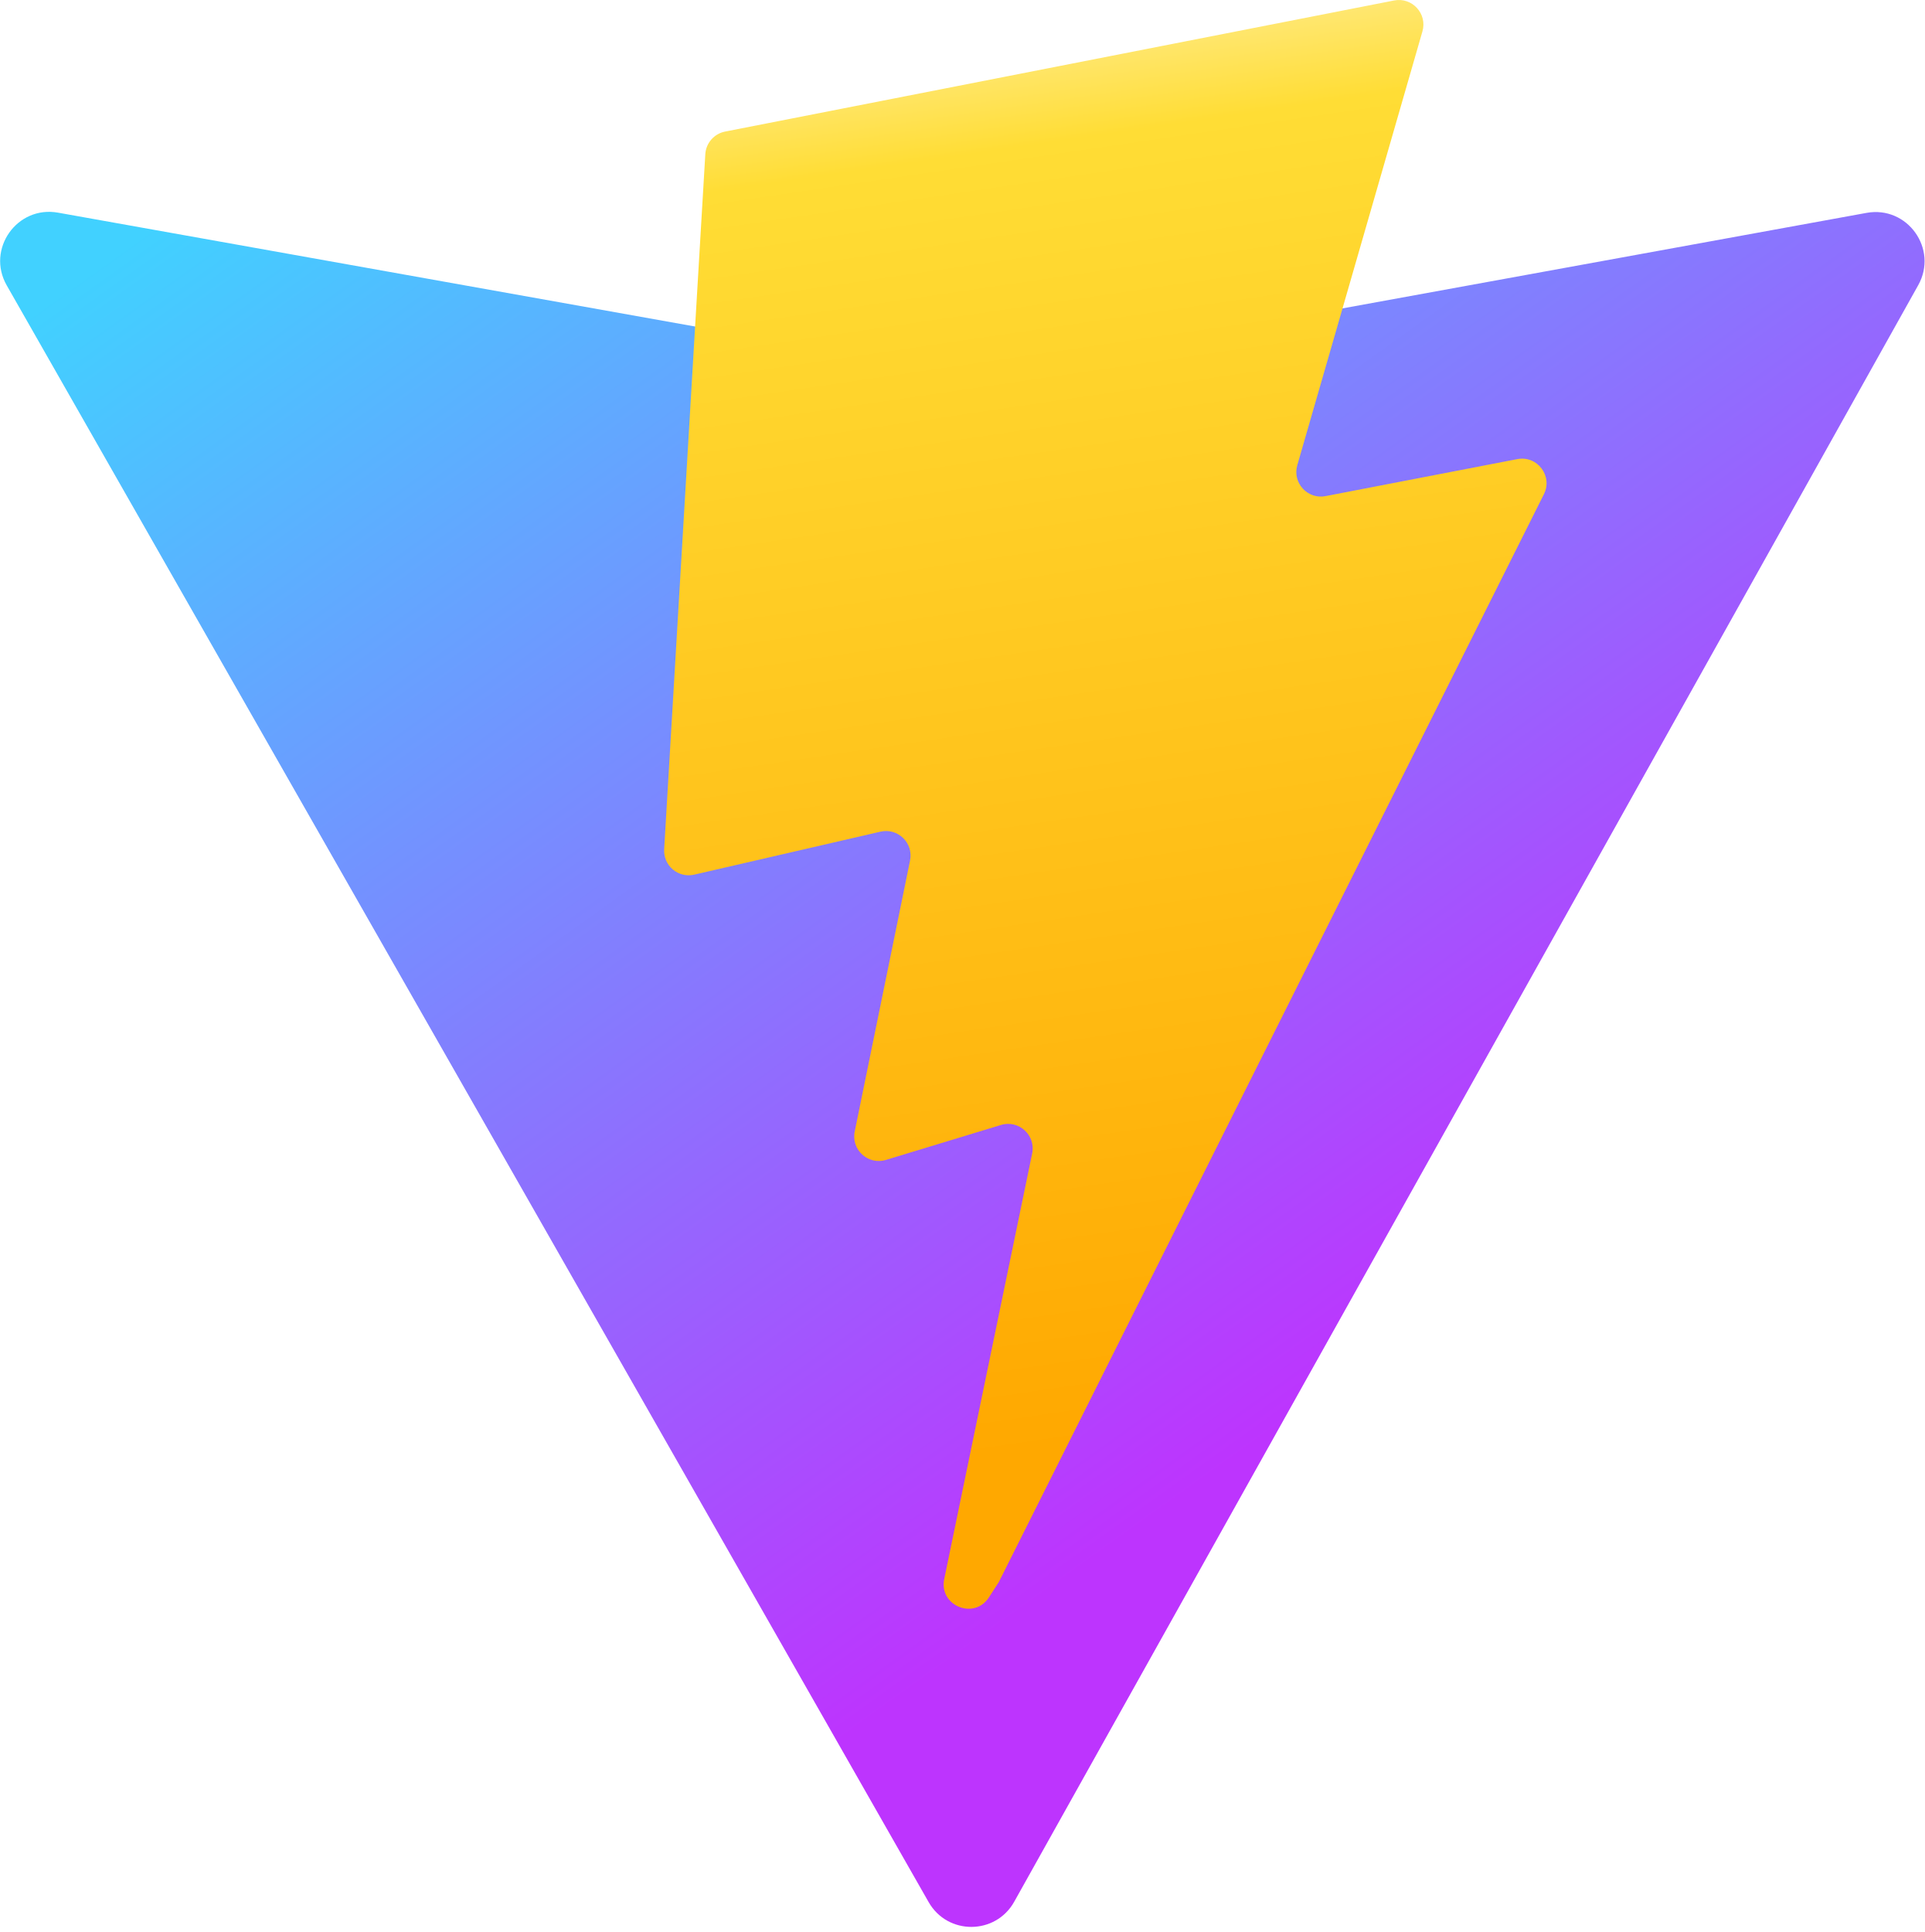
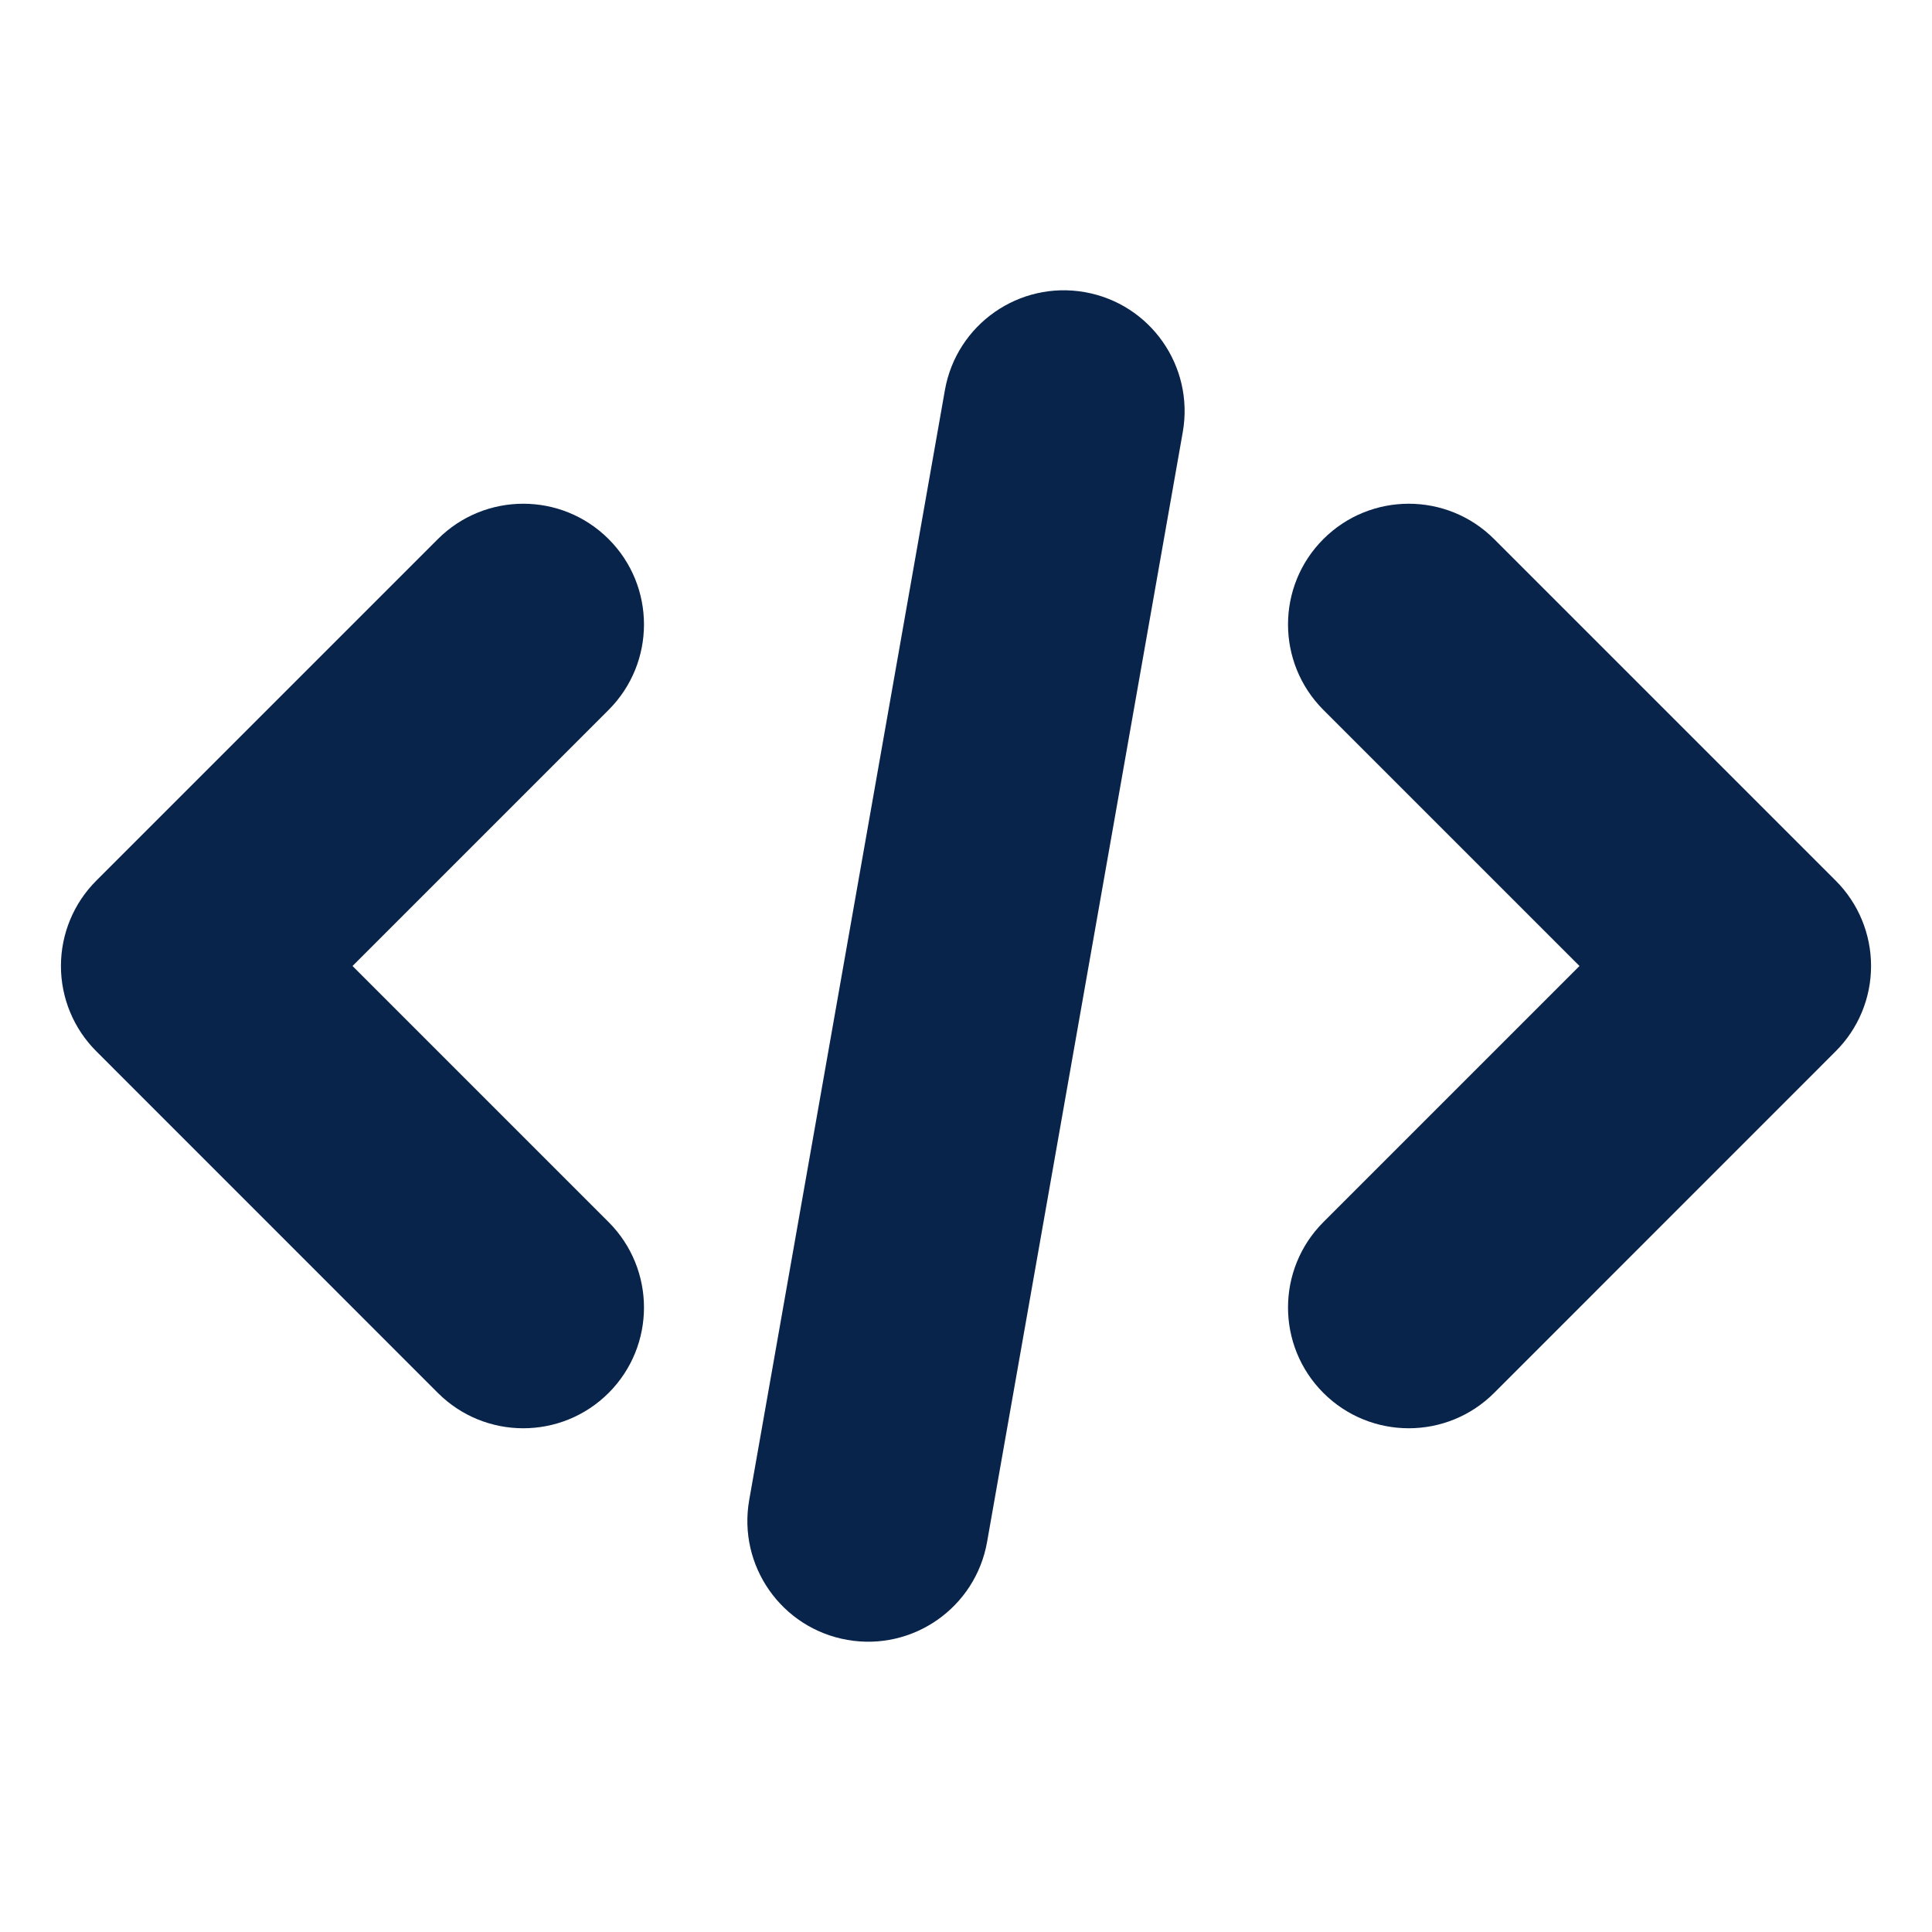
- <svg xmlns="http://www.w3.org/2000/svg" aria-hidden="true" role="img" class="iconify iconify--logos" width="31.88" height="32" preserveAspectRatio="xMidYMid meet" viewBox="0 0 256 257">
-   <defs>
-     <linearGradient id="IconifyId1813088fe1fbc01fb466" x1="-.828%" x2="57.636%" y1="7.652%" y2="78.411%">
-       <stop offset="0%" stop-color="#41D1FF" />
-       <stop offset="100%" stop-color="#BD34FE" />
-     </linearGradient>
-     <linearGradient id="IconifyId1813088fe1fbc01fb467" x1="43.376%" x2="50.316%" y1="2.242%" y2="89.03%">
-       <stop offset="0%" stop-color="#FFEA83" />
-       <stop offset="8.333%" stop-color="#FFDD35" />
-       <stop offset="100%" stop-color="#FFA800" />
-     </linearGradient>
-   </defs>
-   <path fill="url(#IconifyId1813088fe1fbc01fb466)" d="M255.153 37.938L134.897 252.976c-2.483 4.44-8.862 4.466-11.382.048L.875 37.958c-2.746-4.814 1.371-10.646 6.827-9.67l120.385 21.517a6.537 6.537 0 0 0 2.322-.004l117.867-21.483c5.438-.991 9.574 4.796 6.877 9.62Z" />
-   <path fill="url(#IconifyId1813088fe1fbc01fb467)" d="M185.432.063L96.44 17.501a3.268 3.268 0 0 0-2.634 3.014l-5.474 92.456a3.268 3.268 0 0 0 3.997 3.378l24.777-5.718c2.318-.535 4.413 1.507 3.936 3.838l-7.361 36.047c-.495 2.426 1.782 4.5 4.151 3.78l15.304-4.649c2.372-.72 4.652 1.36 4.15 3.788l-11.698 56.621c-.732 3.542 3.979 5.473 5.943 2.437l1.313-2.028l72.516-144.72c1.215-2.423-.88-5.186-3.54-4.672l-25.505 4.922c-2.396.462-4.435-1.77-3.759-4.114l16.646-57.705c.677-2.35-1.37-4.583-3.769-4.113Z" />
+ <svg xmlns="http://www.w3.org/2000/svg" width="800px" height="800px" viewBox="0 0 24 24" version="1.1">
+   <g id="页面-1" stroke="none" stroke-width="1" fill="none" fill-rule="evenodd">
+     <g id="Development" transform="translate(0, -48)" fill-rule="nonzero">
+       <g id="code_fill" transform="translate(0, 48)">
+         <path d="M24,0 L24,24 L0,24 L0,0 L24,0 Z M12.593,23.258 L12.582,23.26 L12.511,23.295 L12.492,23.299 L12.492,23.299 L12.477,23.295 L12.406,23.26 C12.396,23.256 12.387,23.259 12.382,23.265 L12.378,23.276 L12.361,23.703 L12.366,23.723 L12.377,23.736 L12.48,23.81 L12.495,23.814 L12.495,23.814 L12.507,23.81 L12.611,23.736 L12.623,23.72 L12.623,23.72 L12.627,23.703 L12.61,23.276 C12.608,23.266 12.601,23.259 12.593,23.258 L12.593,23.258 Z M12.858,23.145 L12.845,23.147 L12.66,23.24 L12.65,23.25 L12.65,23.25 L12.647,23.261 L12.665,23.691 L12.67,23.703 L12.67,23.703 L12.678,23.71 L12.879,23.803 C12.891,23.807 12.902,23.803 12.908,23.795 L12.912,23.781 L12.878,23.167 C12.875,23.155 12.867,23.147 12.858,23.145 L12.858,23.145 Z M12.143,23.147 C12.133,23.142 12.122,23.145 12.116,23.153 L12.11,23.167 L12.076,23.781 C12.075,23.793 12.083,23.802 12.093,23.805 L12.108,23.803 L12.309,23.71 L12.319,23.702 L12.319,23.702 L12.323,23.691 L12.34,23.261 L12.337,23.249 L12.337,23.249 L12.328,23.24 L12.143,23.147 Z" id="MingCute" fill-rule="nonzero">
+ 
+ </path>
+         <path d="M13.476,3.629 C14.292,3.773 14.836,4.551 14.693,5.367 L12.262,19.154 C12.118,19.97 11.34,20.515 10.524,20.371 C9.708,20.227 9.163,19.449 9.307,18.633 L11.738,4.846 C11.882,4.03 12.66,3.485 13.476,3.629 Z M7.561,6.697 C8.146,7.282 8.146,8.232 7.561,8.818 L4.379,12 L7.561,15.182 C8.146,15.768 8.146,16.717 7.561,17.303 C6.975,17.889 6.025,17.889 5.439,17.303 L1.197,13.06 C0.915,12.779 0.757,12.398 0.757,12 C0.757,11.602 0.915,11.22 1.197,10.939 L5.439,6.697 C6.025,6.111 6.975,6.111 7.561,6.697 Z M18.561,6.697 L22.803,10.939 C23.085,11.22 23.243,11.602 23.243,12 C23.243,12.398 23.085,12.779 22.803,13.06 L18.561,17.303 C17.975,17.889 17.025,17.889 16.439,17.303 C15.854,16.717 15.854,15.768 16.439,15.182 L19.621,12 L16.439,8.818 C15.854,8.232 15.854,7.282 16.439,6.697 C17.025,6.111 17.975,6.111 18.561,6.697 Z" id="形状" fill="#09244B">
+ 
+ </path>
+       </g>
+     </g>
+   </g>
</svg>
